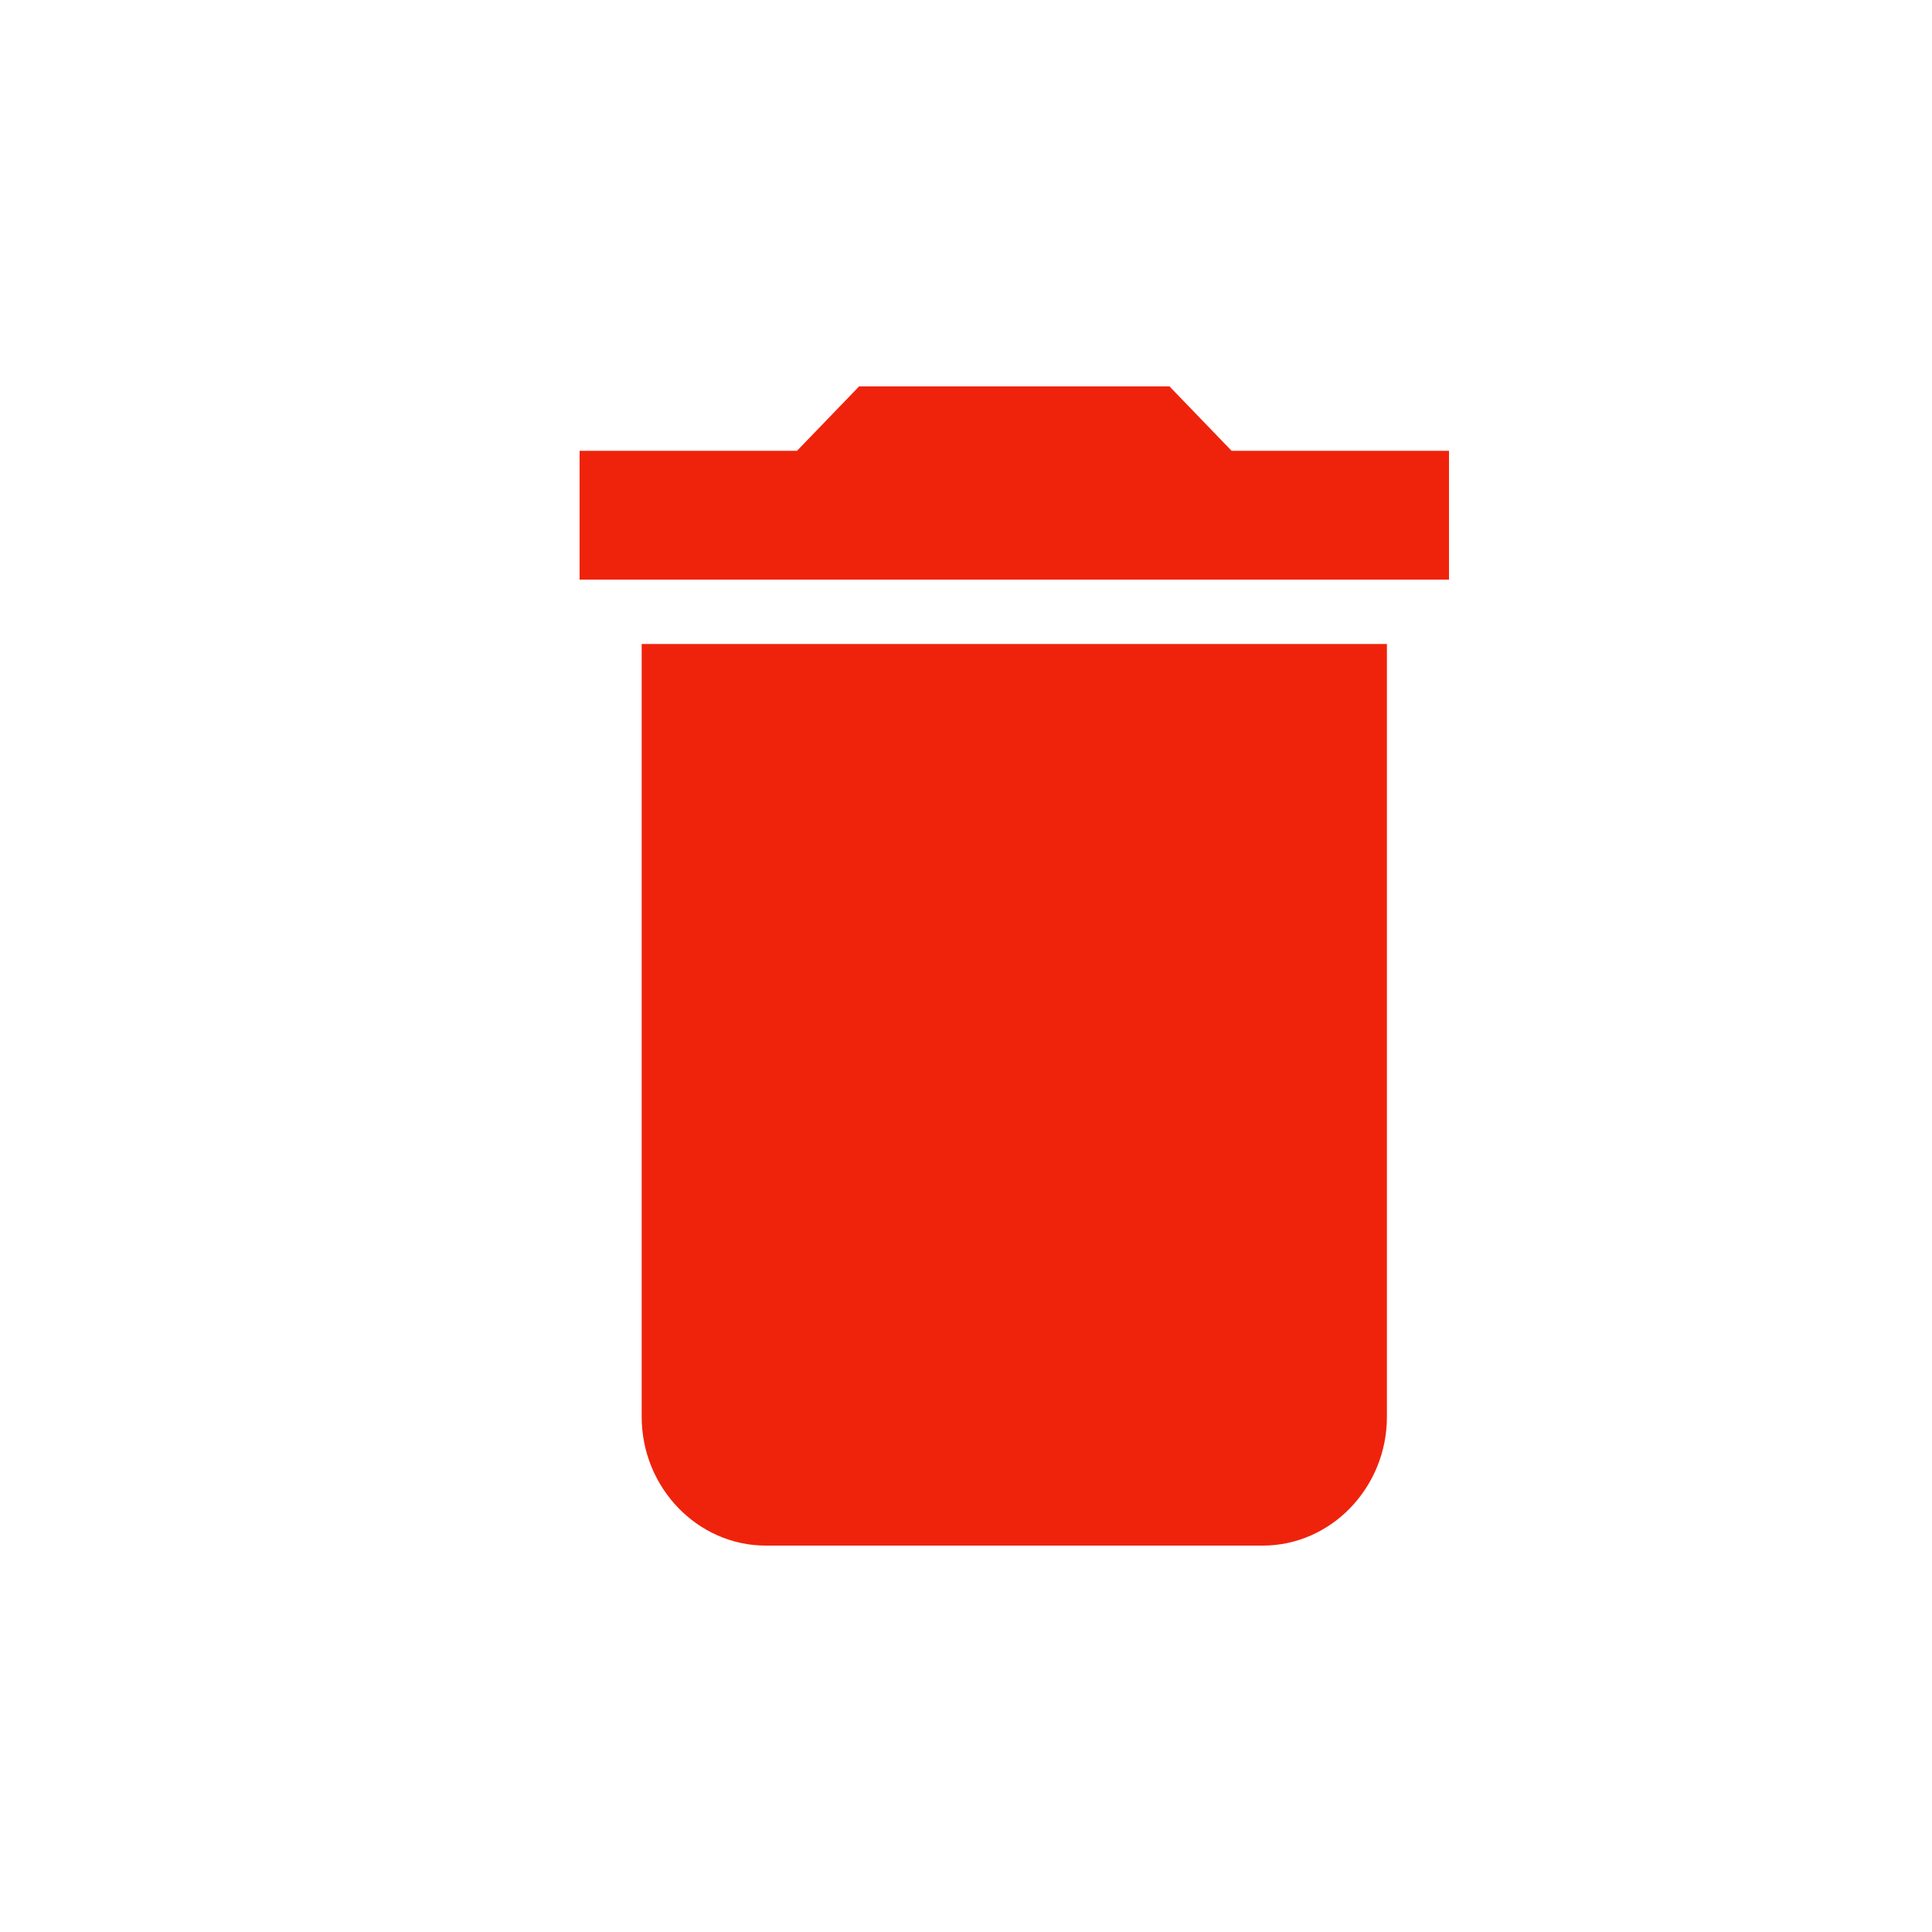
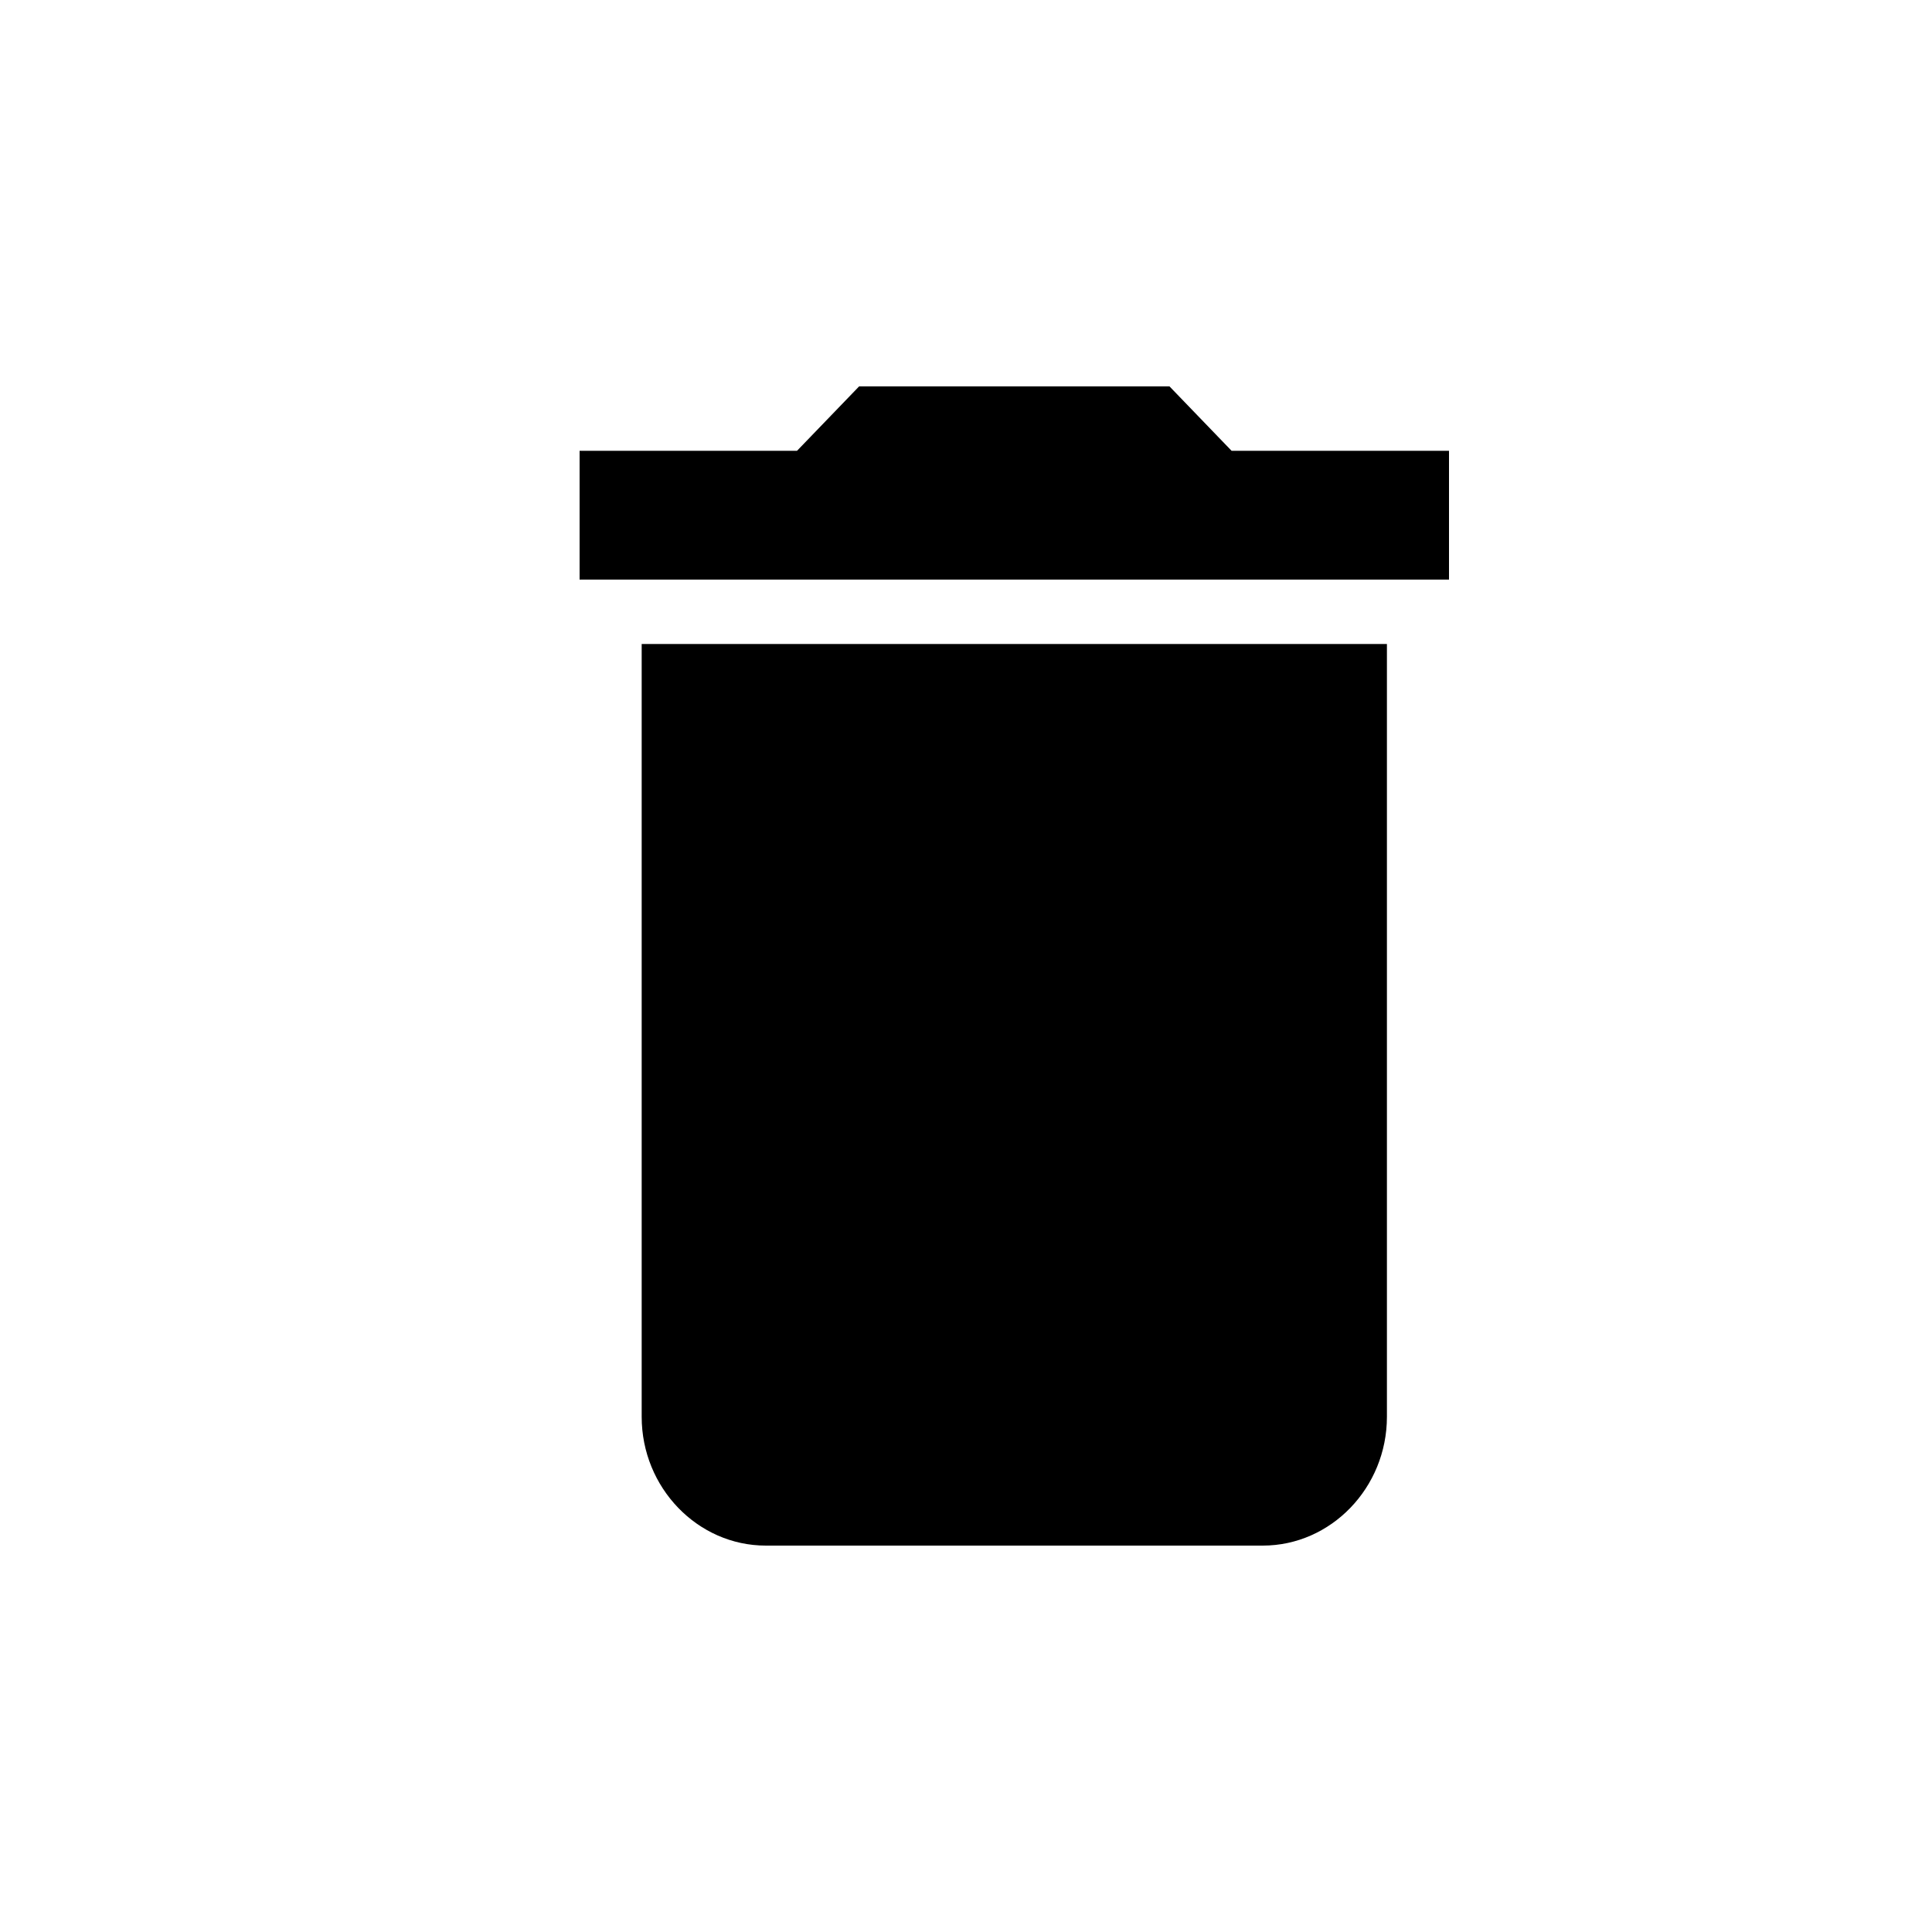
- <svg xmlns="http://www.w3.org/2000/svg" width="15" height="15" viewBox="0 0 15 15" fill="none">
-   <path d="M4.982 11C4.982 11.55 5.416 12 5.946 12H9.804C10.334 12 10.768 11.55 10.768 11V5H4.982V11ZM11.25 3.5H9.562L9.08 3H6.67L6.188 3.5H4.5V4.5H11.25V3.5Z" fill="#EF230C" />
+ <svg xmlns="http://www.w3.org/2000/svg" width="15" height="15" viewBox="0 0 15 15" fill="currentColor">
+   <path d="M4.982 11C4.982 11.55 5.416 12 5.946 12H9.804C10.334 12 10.768 11.55 10.768 11V5H4.982V11ZM11.25 3.5H9.562L9.08 3H6.67L6.188 3.5H4.5V4.5H11.25V3.5Z" fill="interit" />
</svg>
